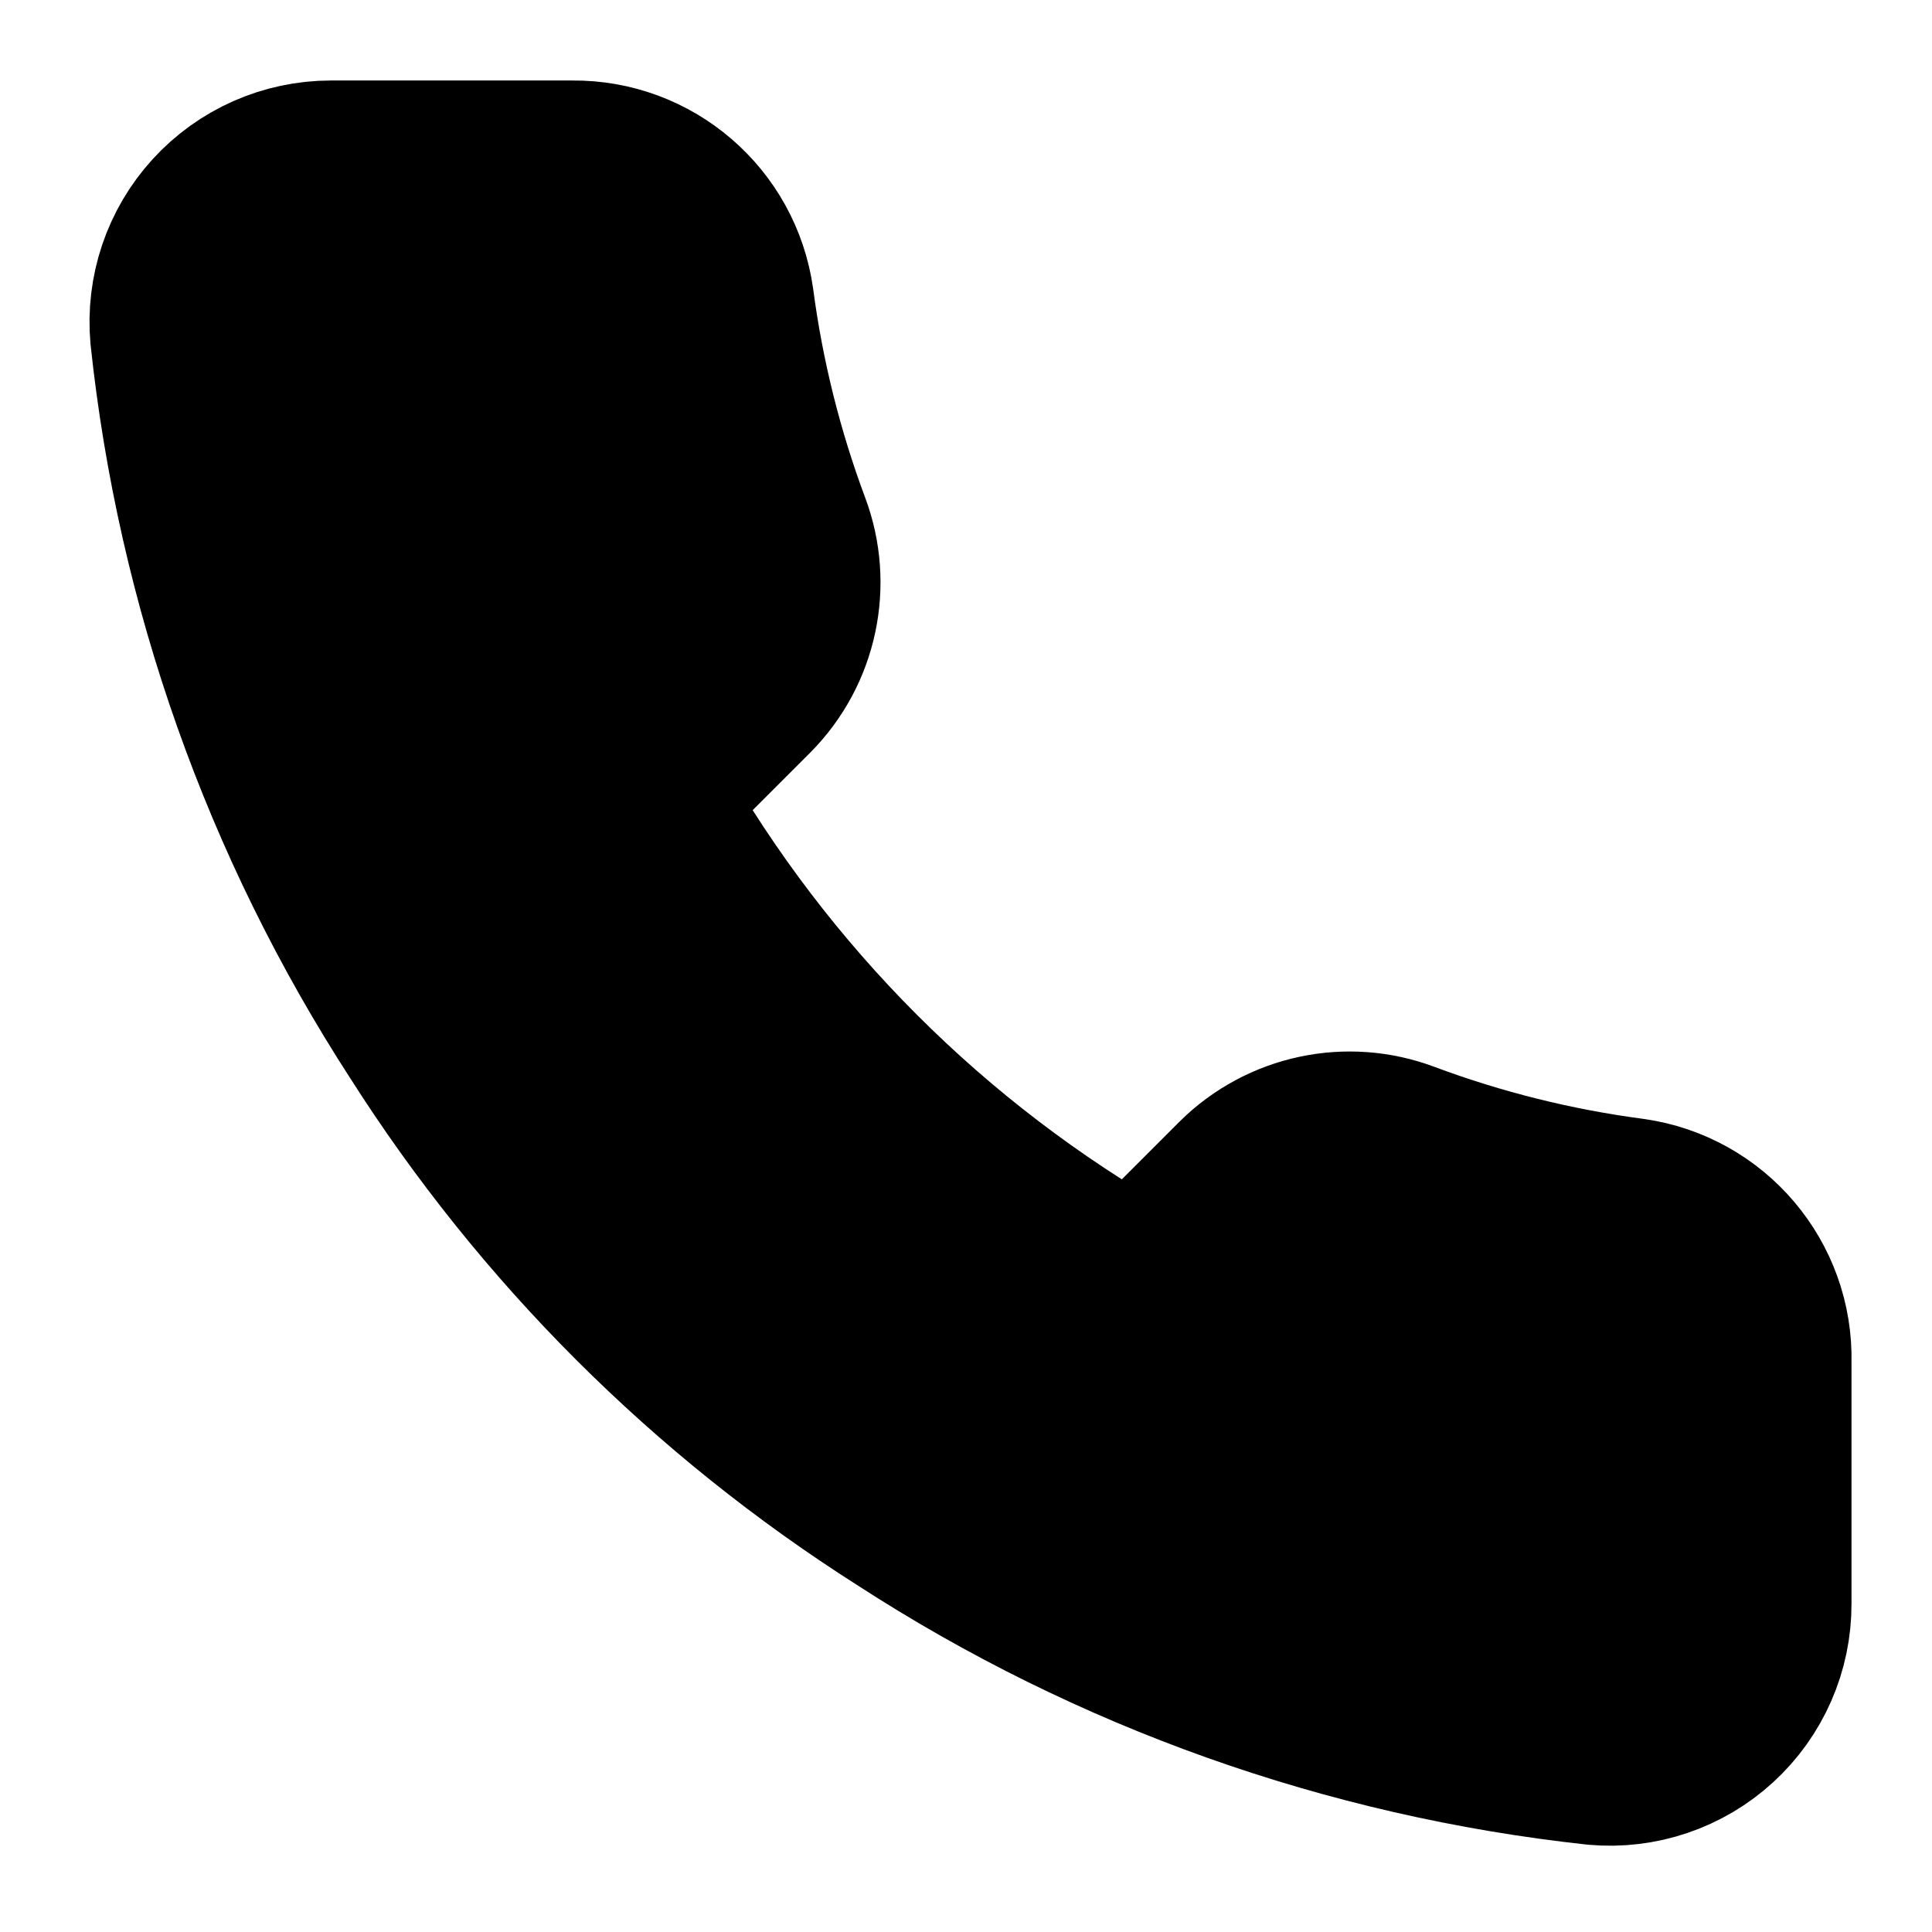
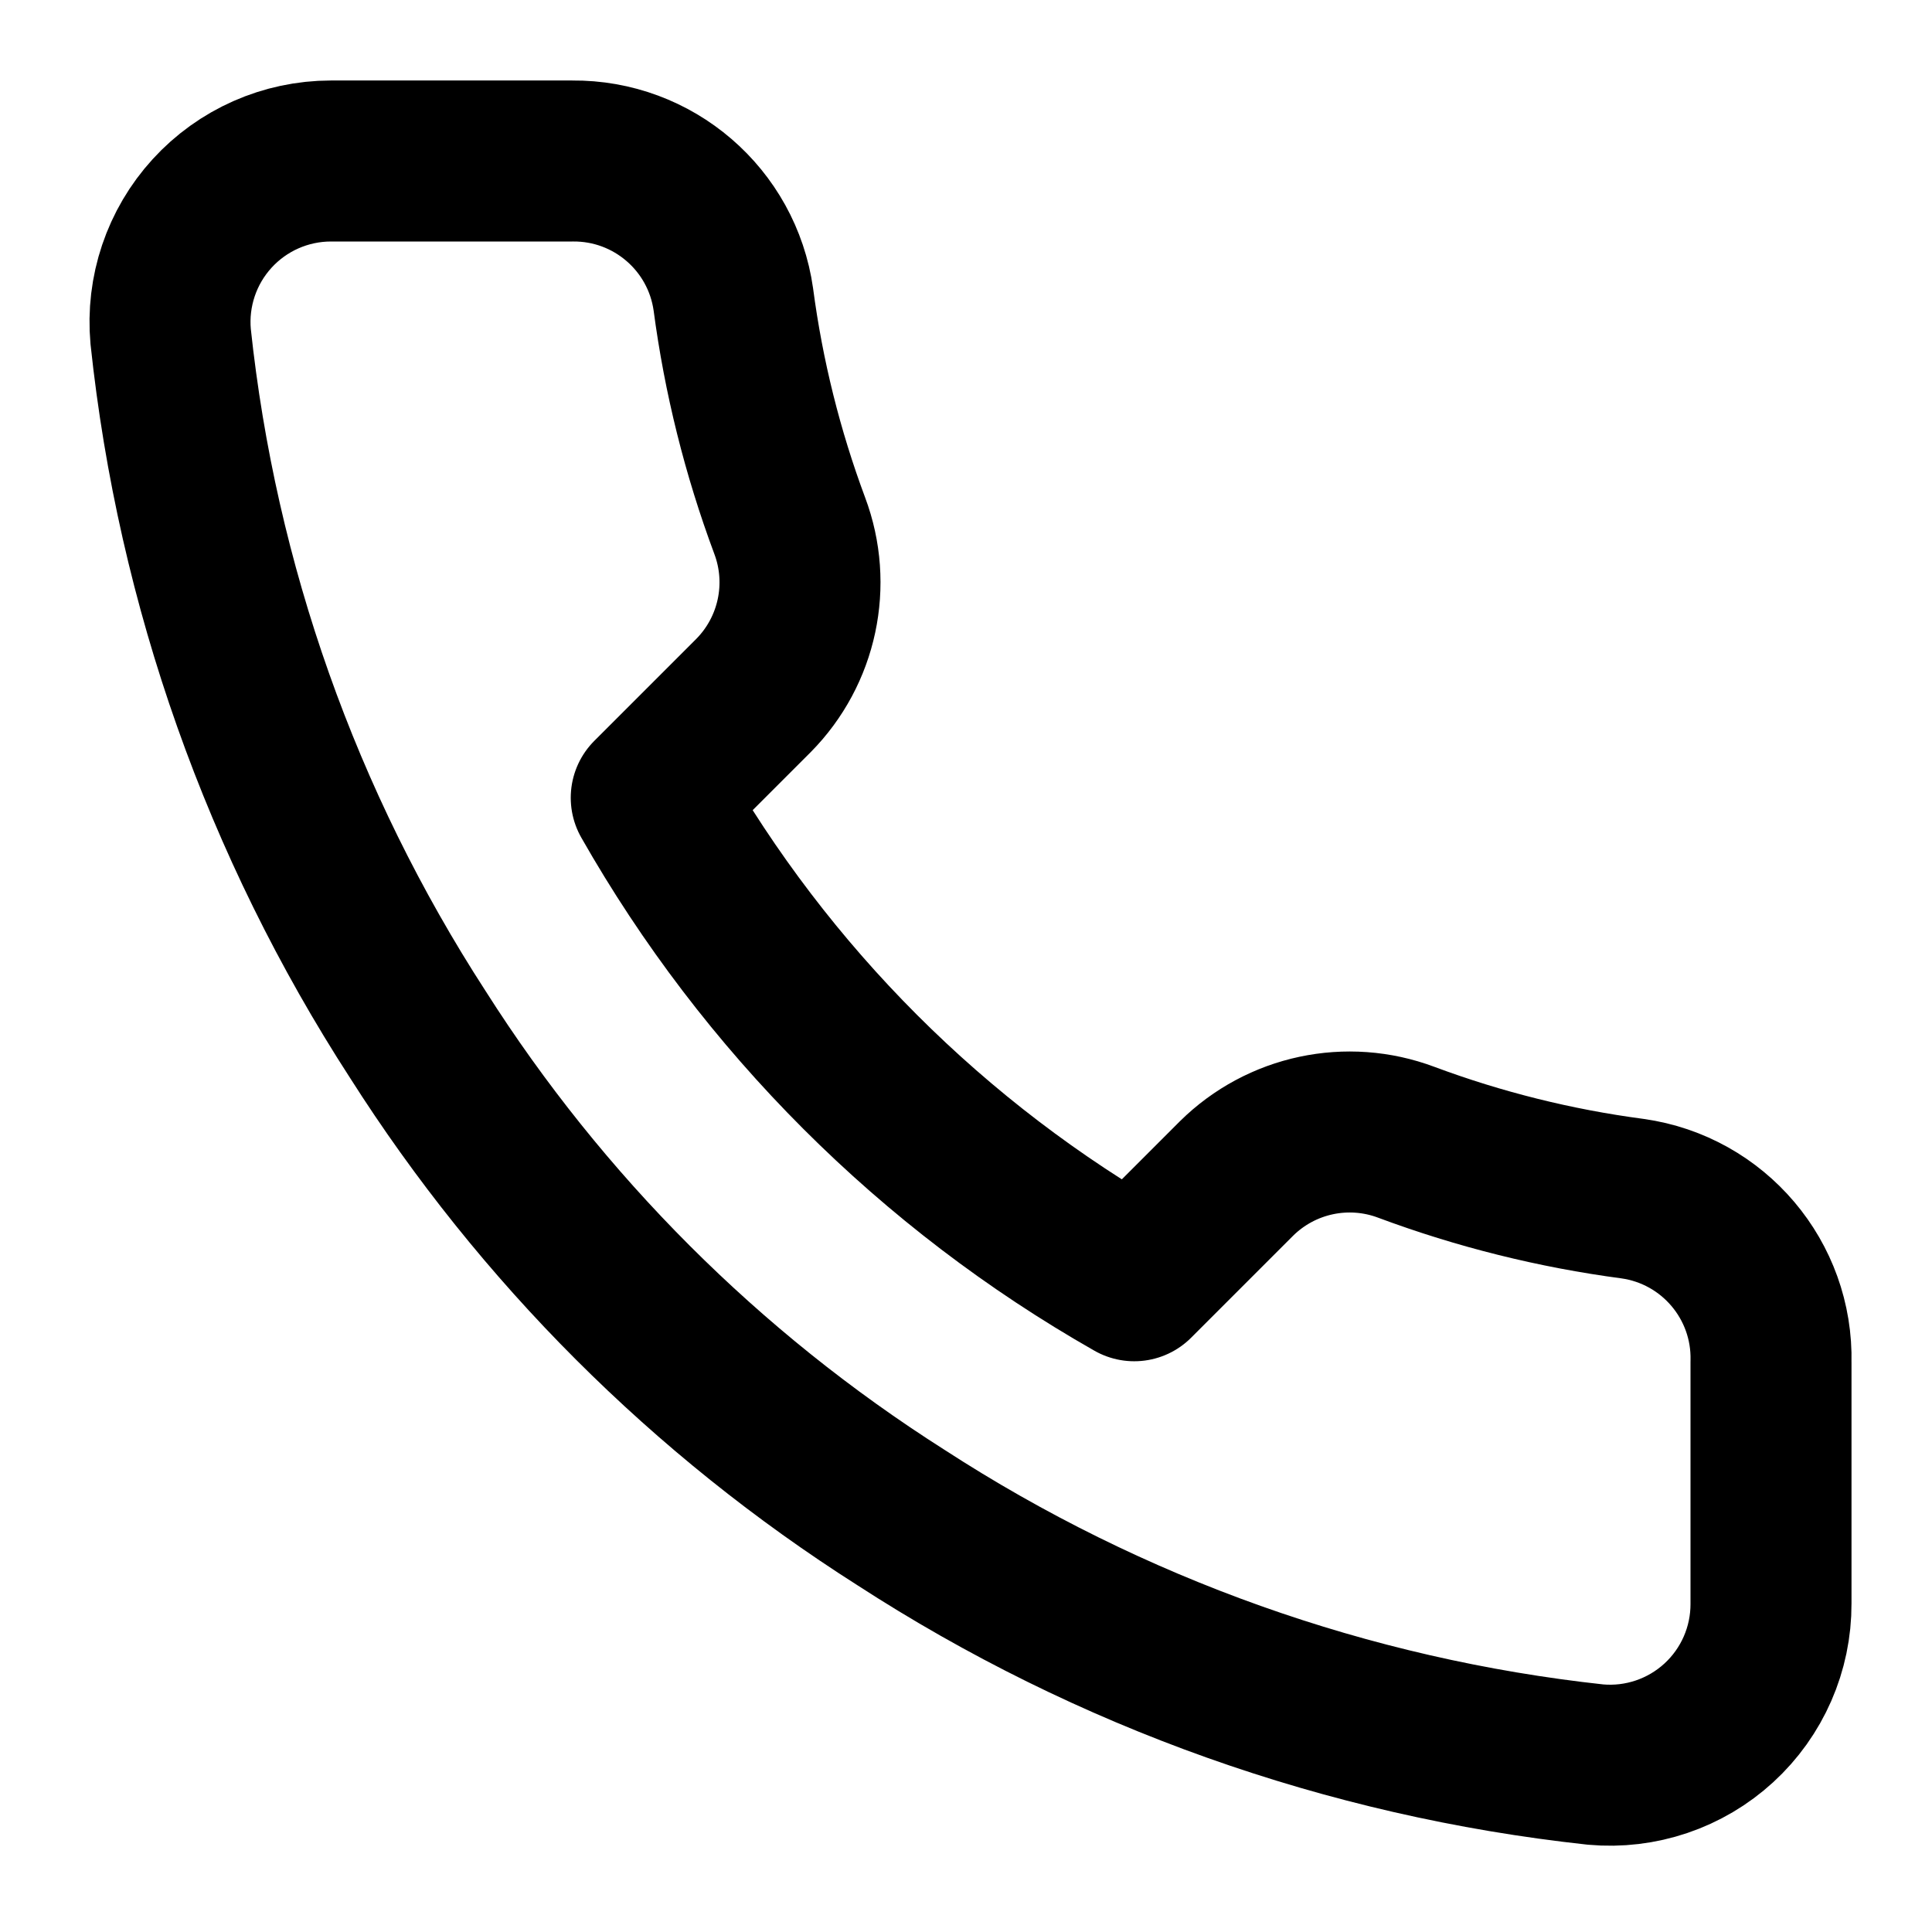
- <svg xmlns="http://www.w3.org/2000/svg" width="16" height="16" viewBox="0 0 24 24" fill="currentColor">
-   <path d="M22 16.92v3a2 2 0 0 1-2.18 2 19.79 19.79 0 0 1-8.63-3.07 19.5 19.5 0 0 1-6-6 19.79 19.79 0 0 1-3.07-8.67A2 2 0 0 1 4.11 2h3a2 2 0 0 1 2 1.72 12.84 12.84 0 0 0 .7 2.81 2 2 0 0 1-.45 2.11L8.09 9.91a16 16 0 0 0 6 6l1.27-1.27a2 2 0 0 1 2.11-.45 12.84 12.84 0 0 0 2.81.7A2 2 0 0 1 22 16.92z" stroke="currentColor" stroke-width="2" stroke-linecap="round" stroke-linejoin="round" />
+ <svg xmlns="http://www.w3.org/2000/svg" viewBox="0 0 24 24" fill="none" stroke="#000" stroke-width="2" stroke-linecap="round" stroke-linejoin="round">
+   <path d="M22 16.92v3a2 2 0 0 1-2.18 2 19.79 19.79 0 0 1-8.63-3.07 19.5 19.5 0 0 1-6-6 19.79 19.79 0 0 1-3.07-8.67A2 2 0 0 1 4.11 2h3a2 2 0 0 1 2 1.72c.127.96.362 1.903.7 2.81a2 2 0 0 1-.45 2.11L8.09 9.91a16 16 0 0 0 6 6l1.27-1.27a2 2 0 0 1 2.11-.45c.907.338 1.85.573 2.81.7A2 2 0 0 1 22 16.92z" />
</svg>
